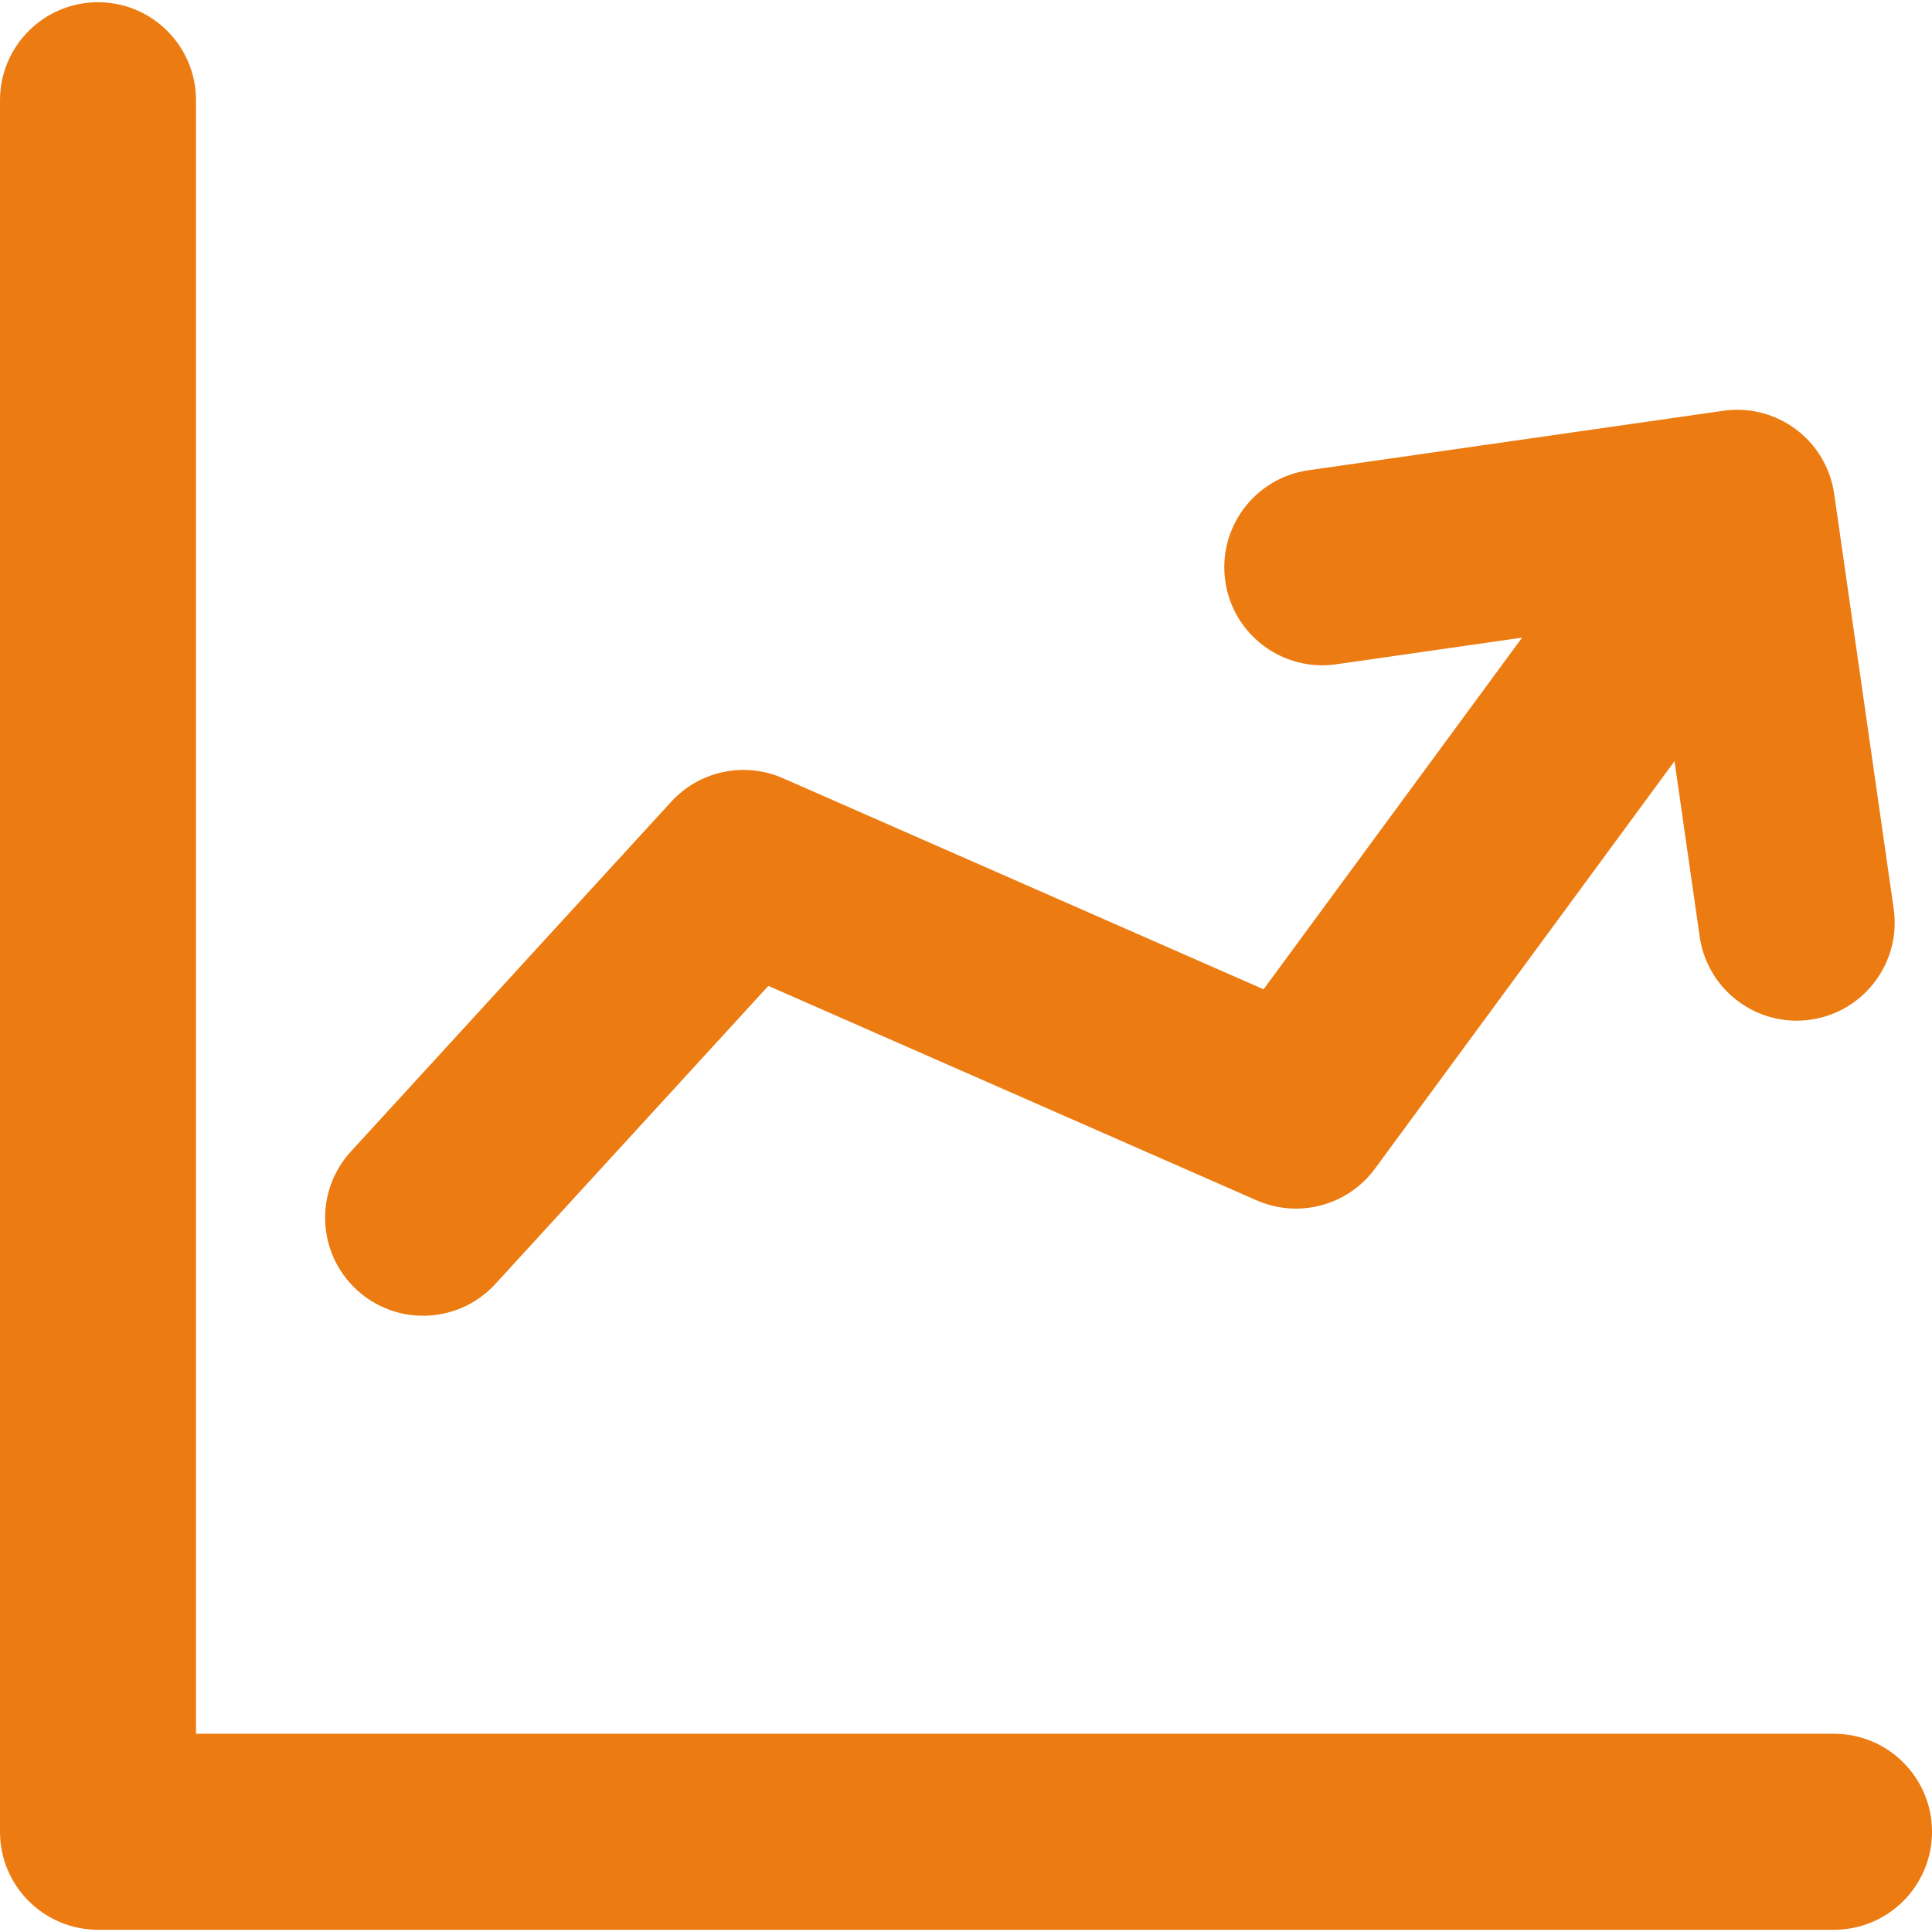
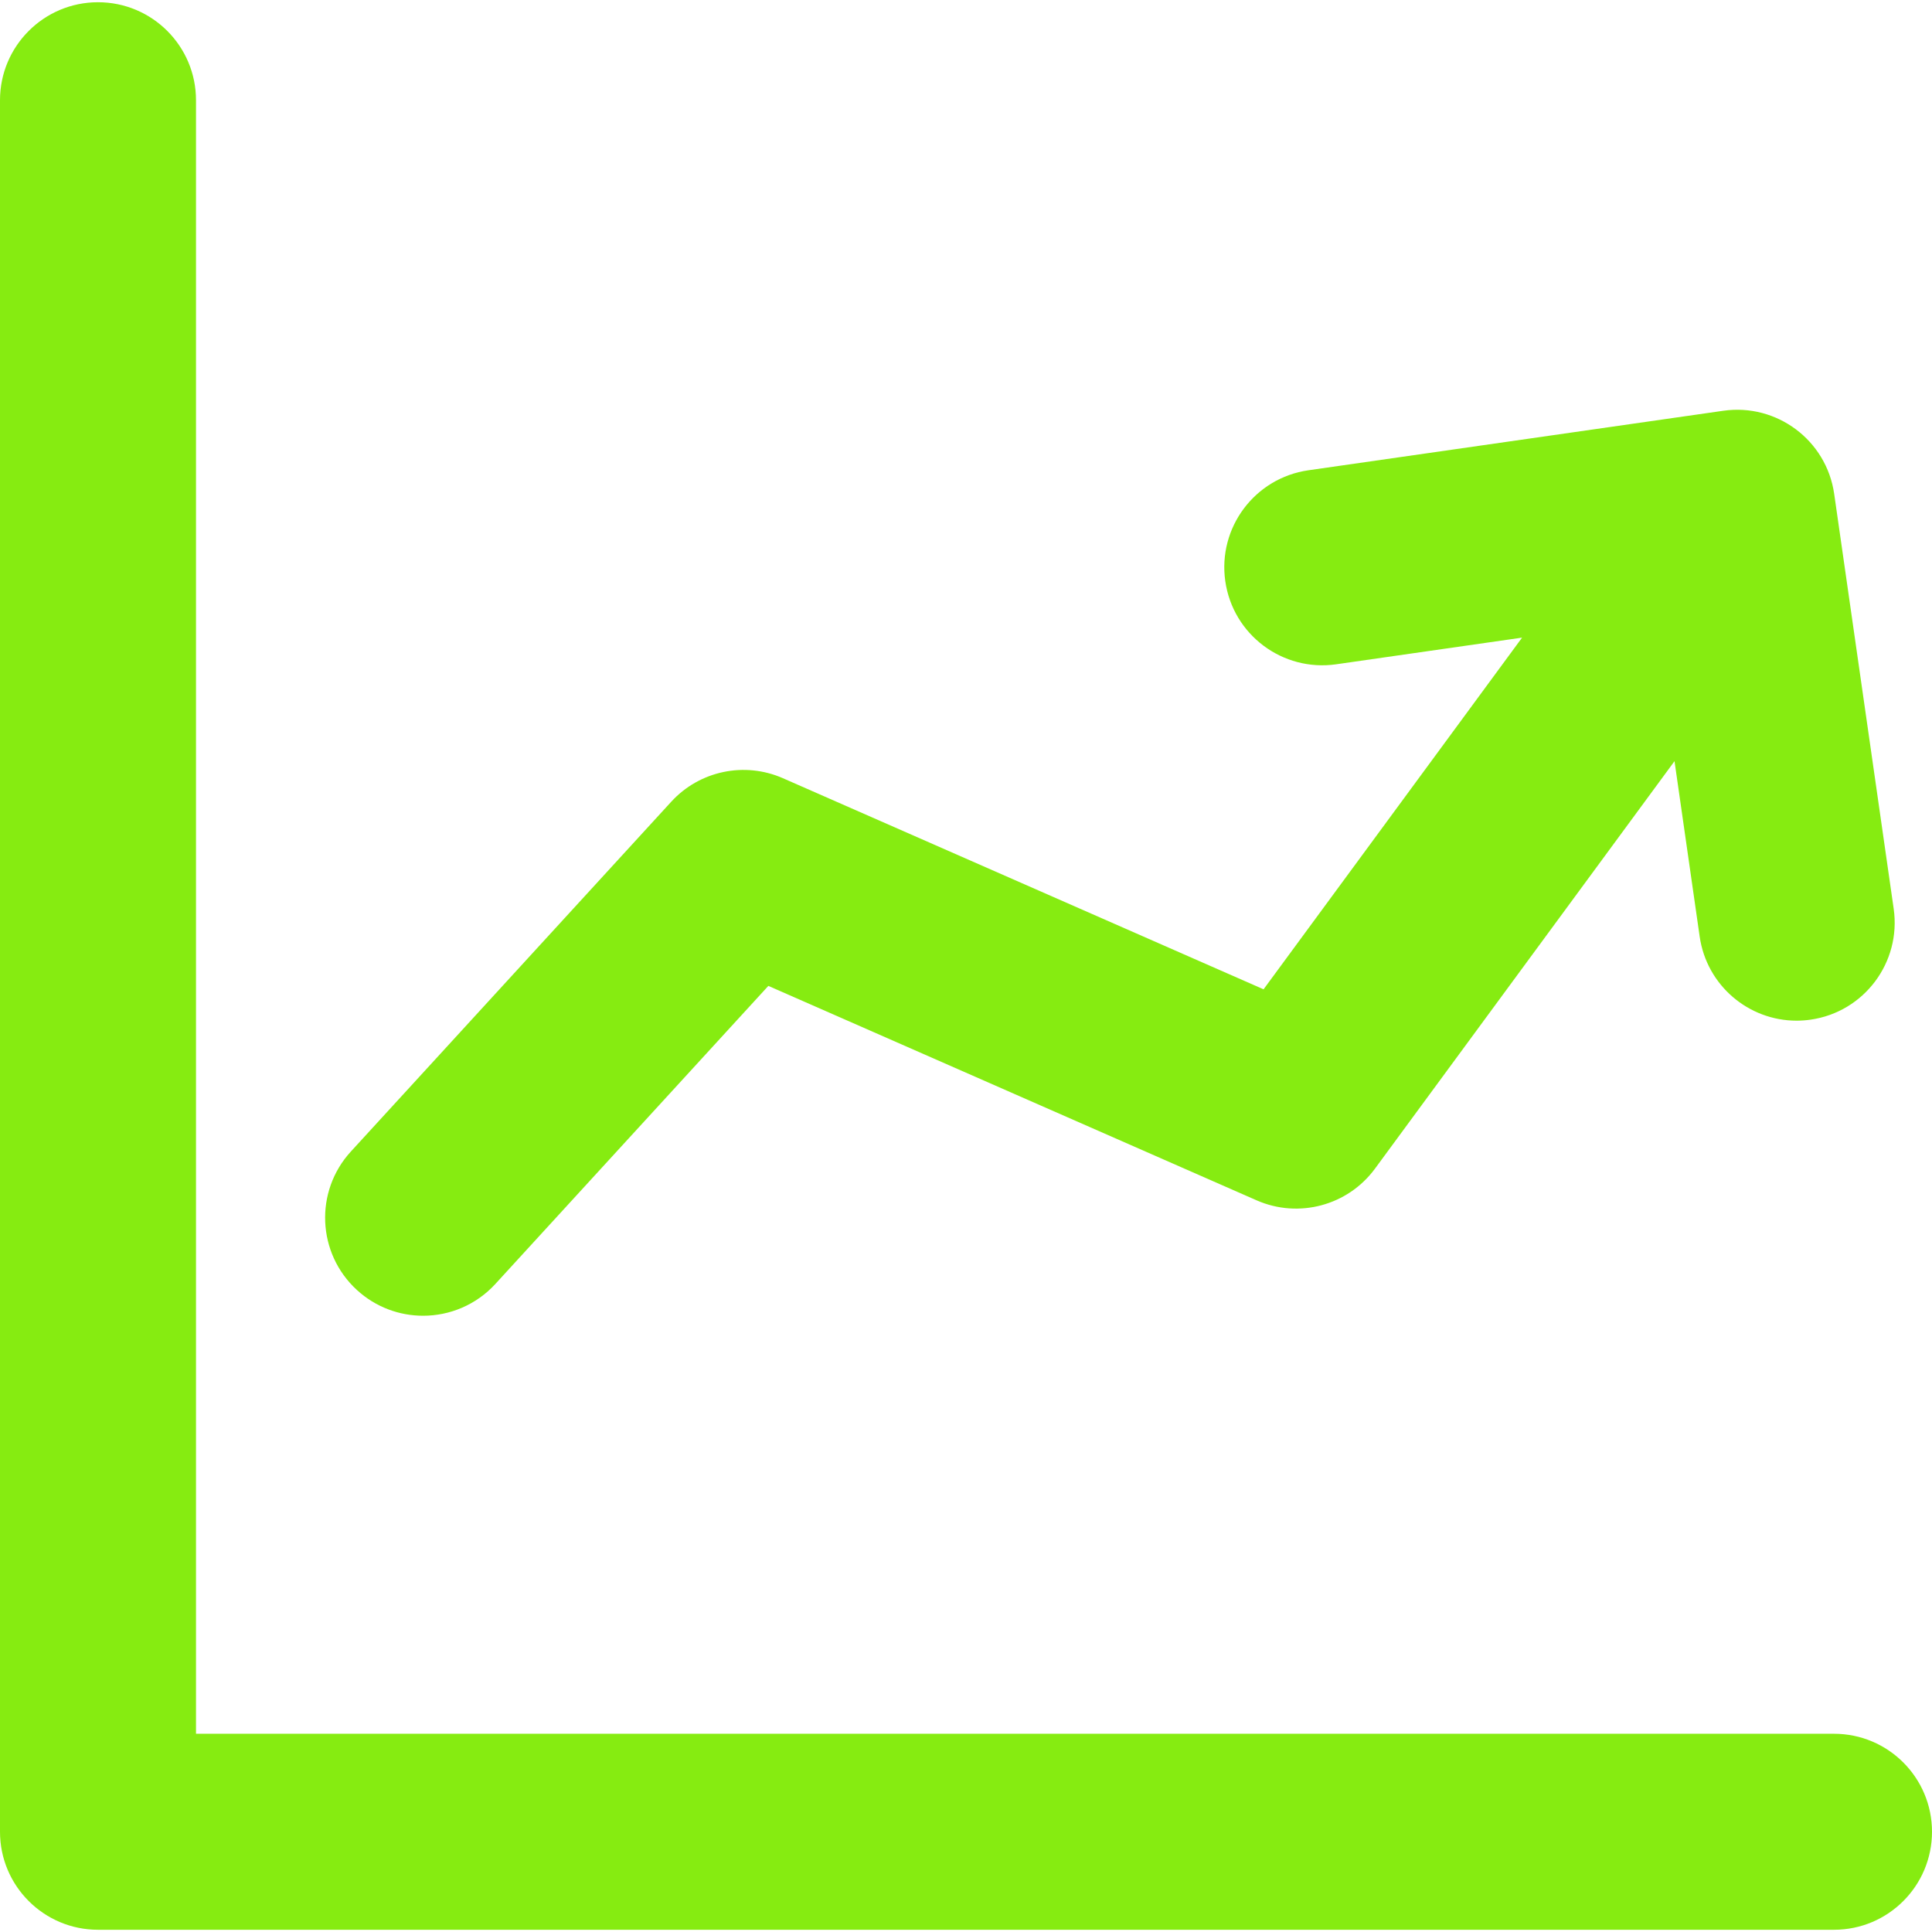
- <svg xmlns="http://www.w3.org/2000/svg" fill="#ec7b11" height="800px" width="800px" version="1.1" id="Capa_1" viewBox="0 0 345 345" xml:space="preserve">
+ <svg xmlns="http://www.w3.org/2000/svg" fill="#86ec11ff" height="800px" width="800px" version="1.1" id="Capa_1" viewBox="0 0 345 345" xml:space="preserve">
  <g>
    <path d="M327.5,309.601H35V17.899c0-9.665-7.835-17.5-17.5-17.5C7.835,0.399,0,8.234,0,17.899v309.202   c0,9.665,7.835,17.5,17.5,17.5h310c9.665,0,17.5-7.835,17.5-17.5C345,317.436,337.165,309.601,327.5,309.601z" />
    <path d="M75.552,234.954c4.737,0,9.458-1.912,12.91-5.68l48.744-53.222l87.189,38.293c7.5,3.294,16.285,0.944,21.137-5.658   l53.488-72.763l4.493,31.321c1.252,8.725,8.736,15.019,17.301,15.018c0.827,0,1.665-0.059,2.506-0.18   c9.567-1.372,16.21-10.24,14.838-19.807l-10.626-74.086c-1.372-9.567-10.243-16.207-19.807-14.838L233.64,83.978   c-9.567,1.372-16.211,10.24-14.838,19.807c1.372,9.567,10.241,16.211,19.807,14.838l33.19-4.76l-46.163,62.799l-85.832-37.697   c-6.861-3.013-14.88-1.323-19.942,4.203l-57.21,62.465c-6.528,7.127-6.042,18.197,1.085,24.725   C67.096,233.435,71.331,234.954,75.552,234.954z" />
  </g>
</svg>
